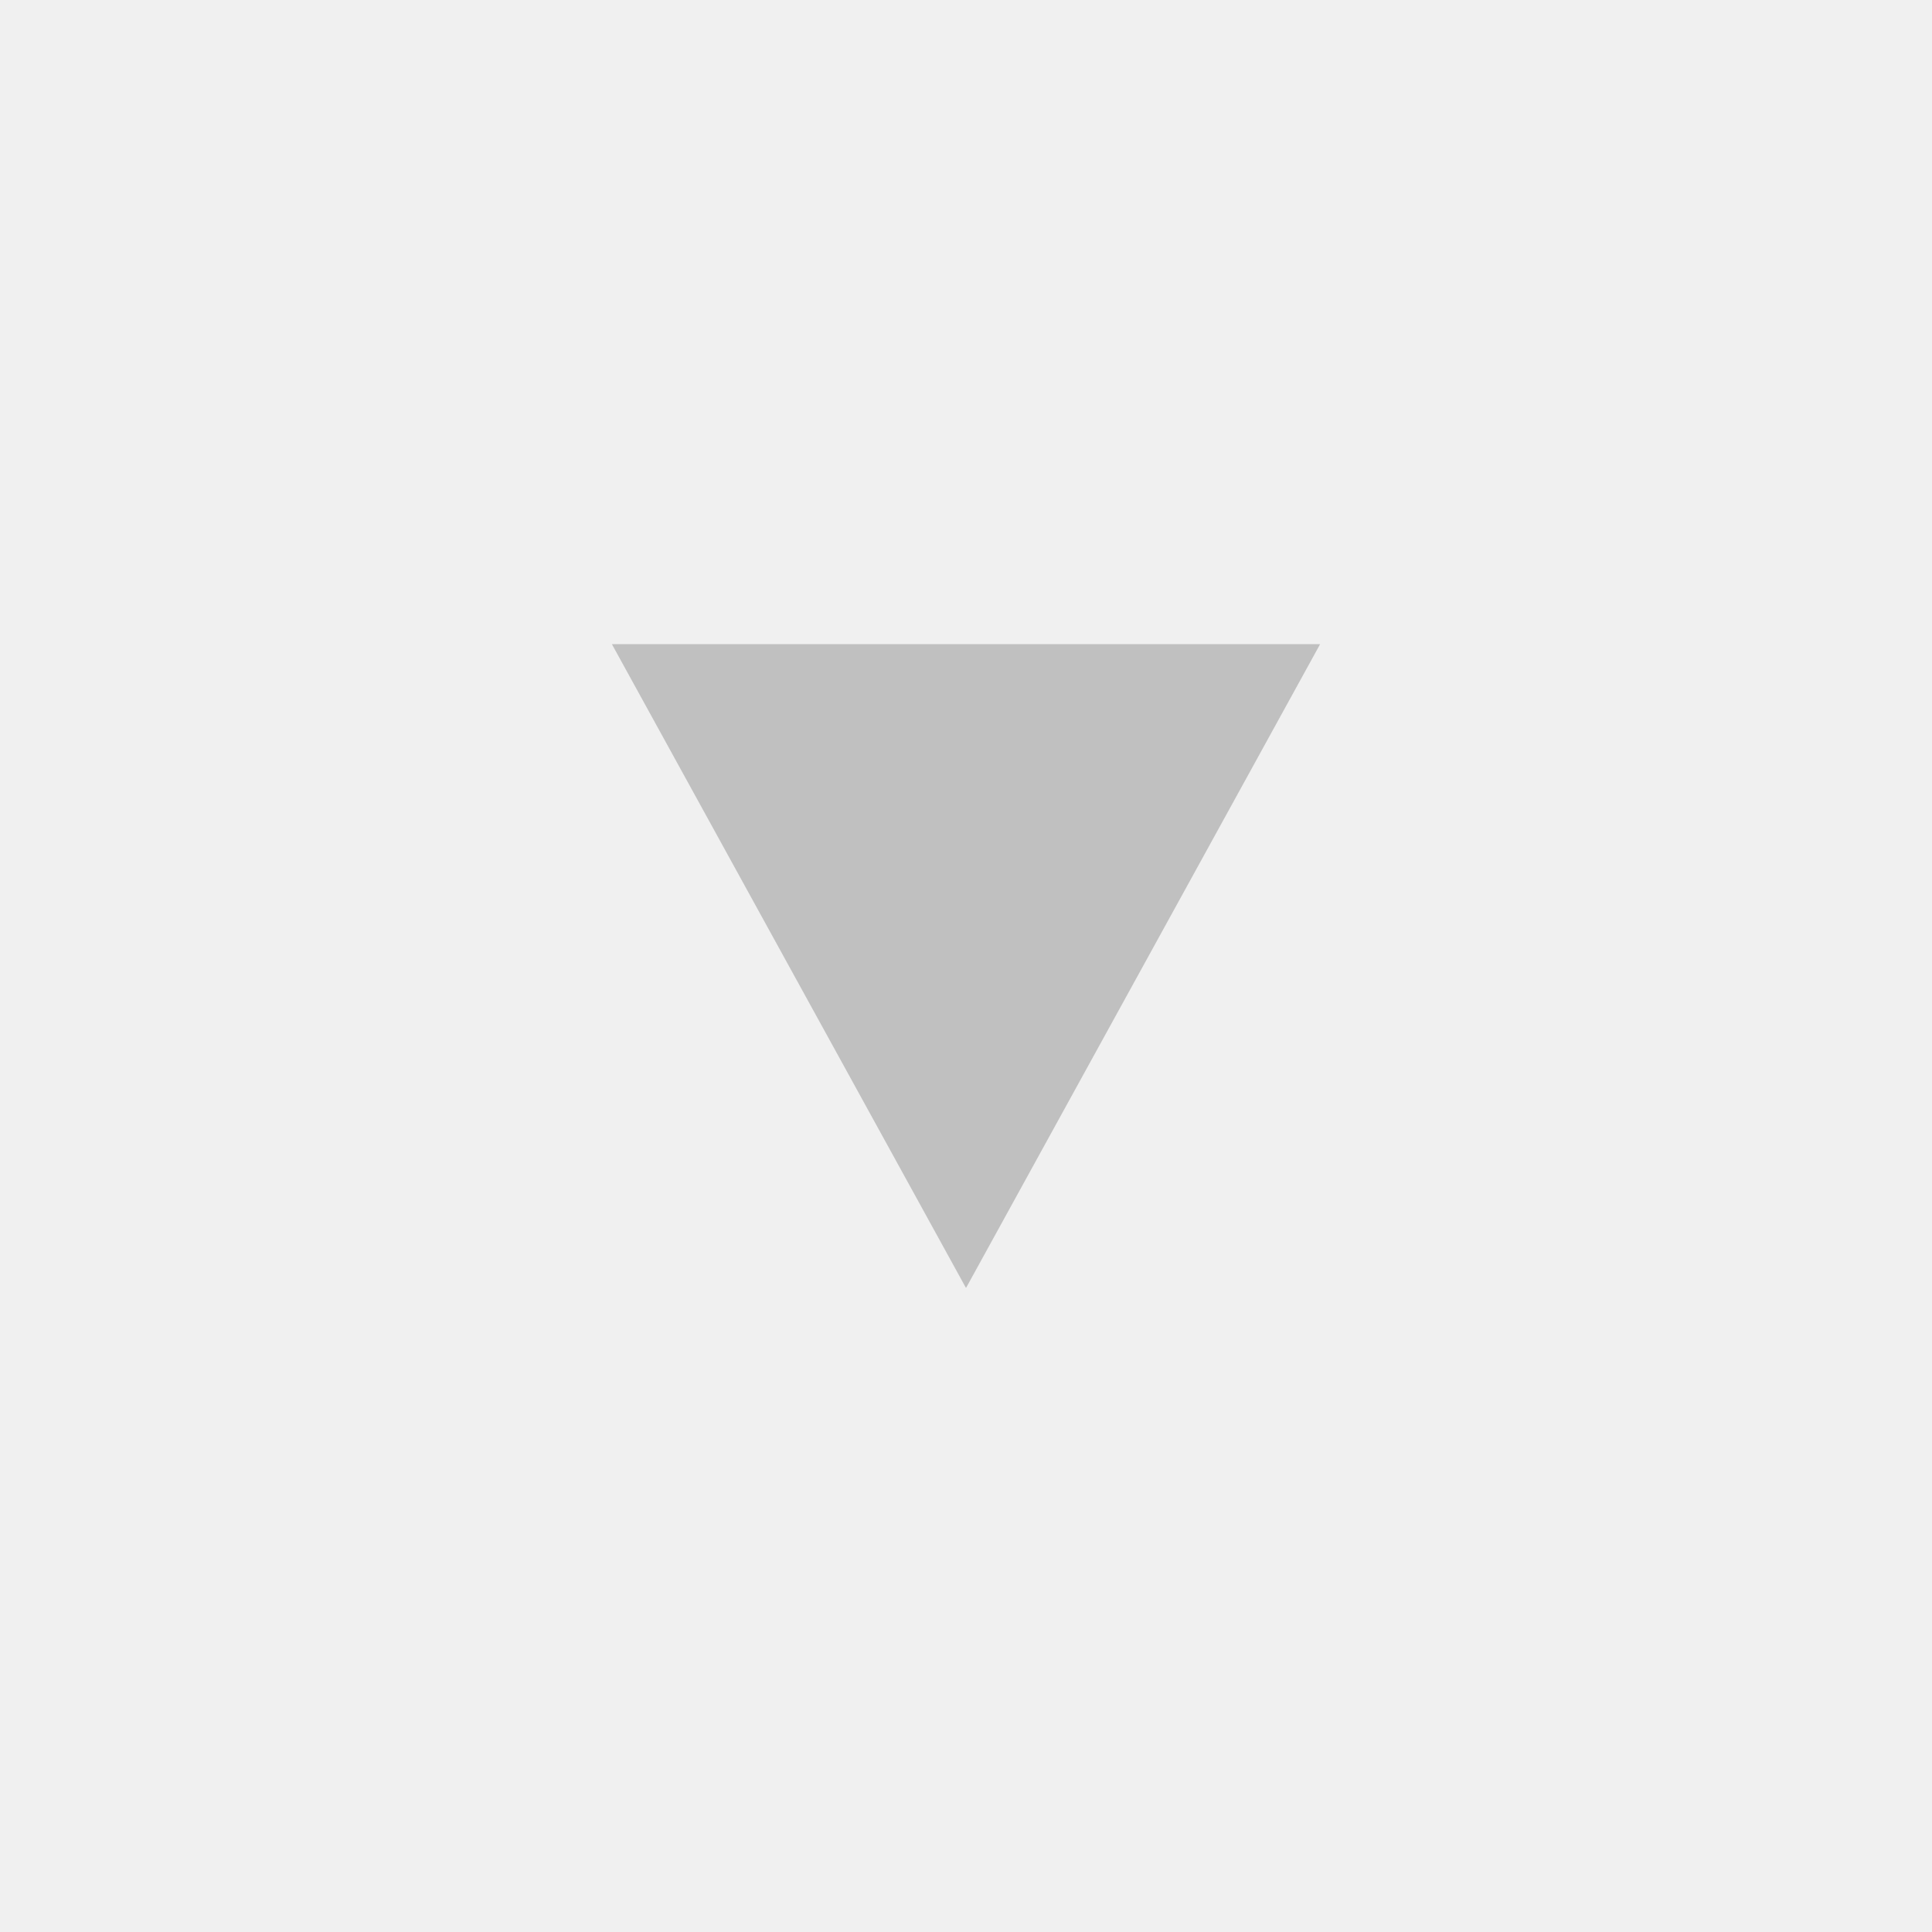
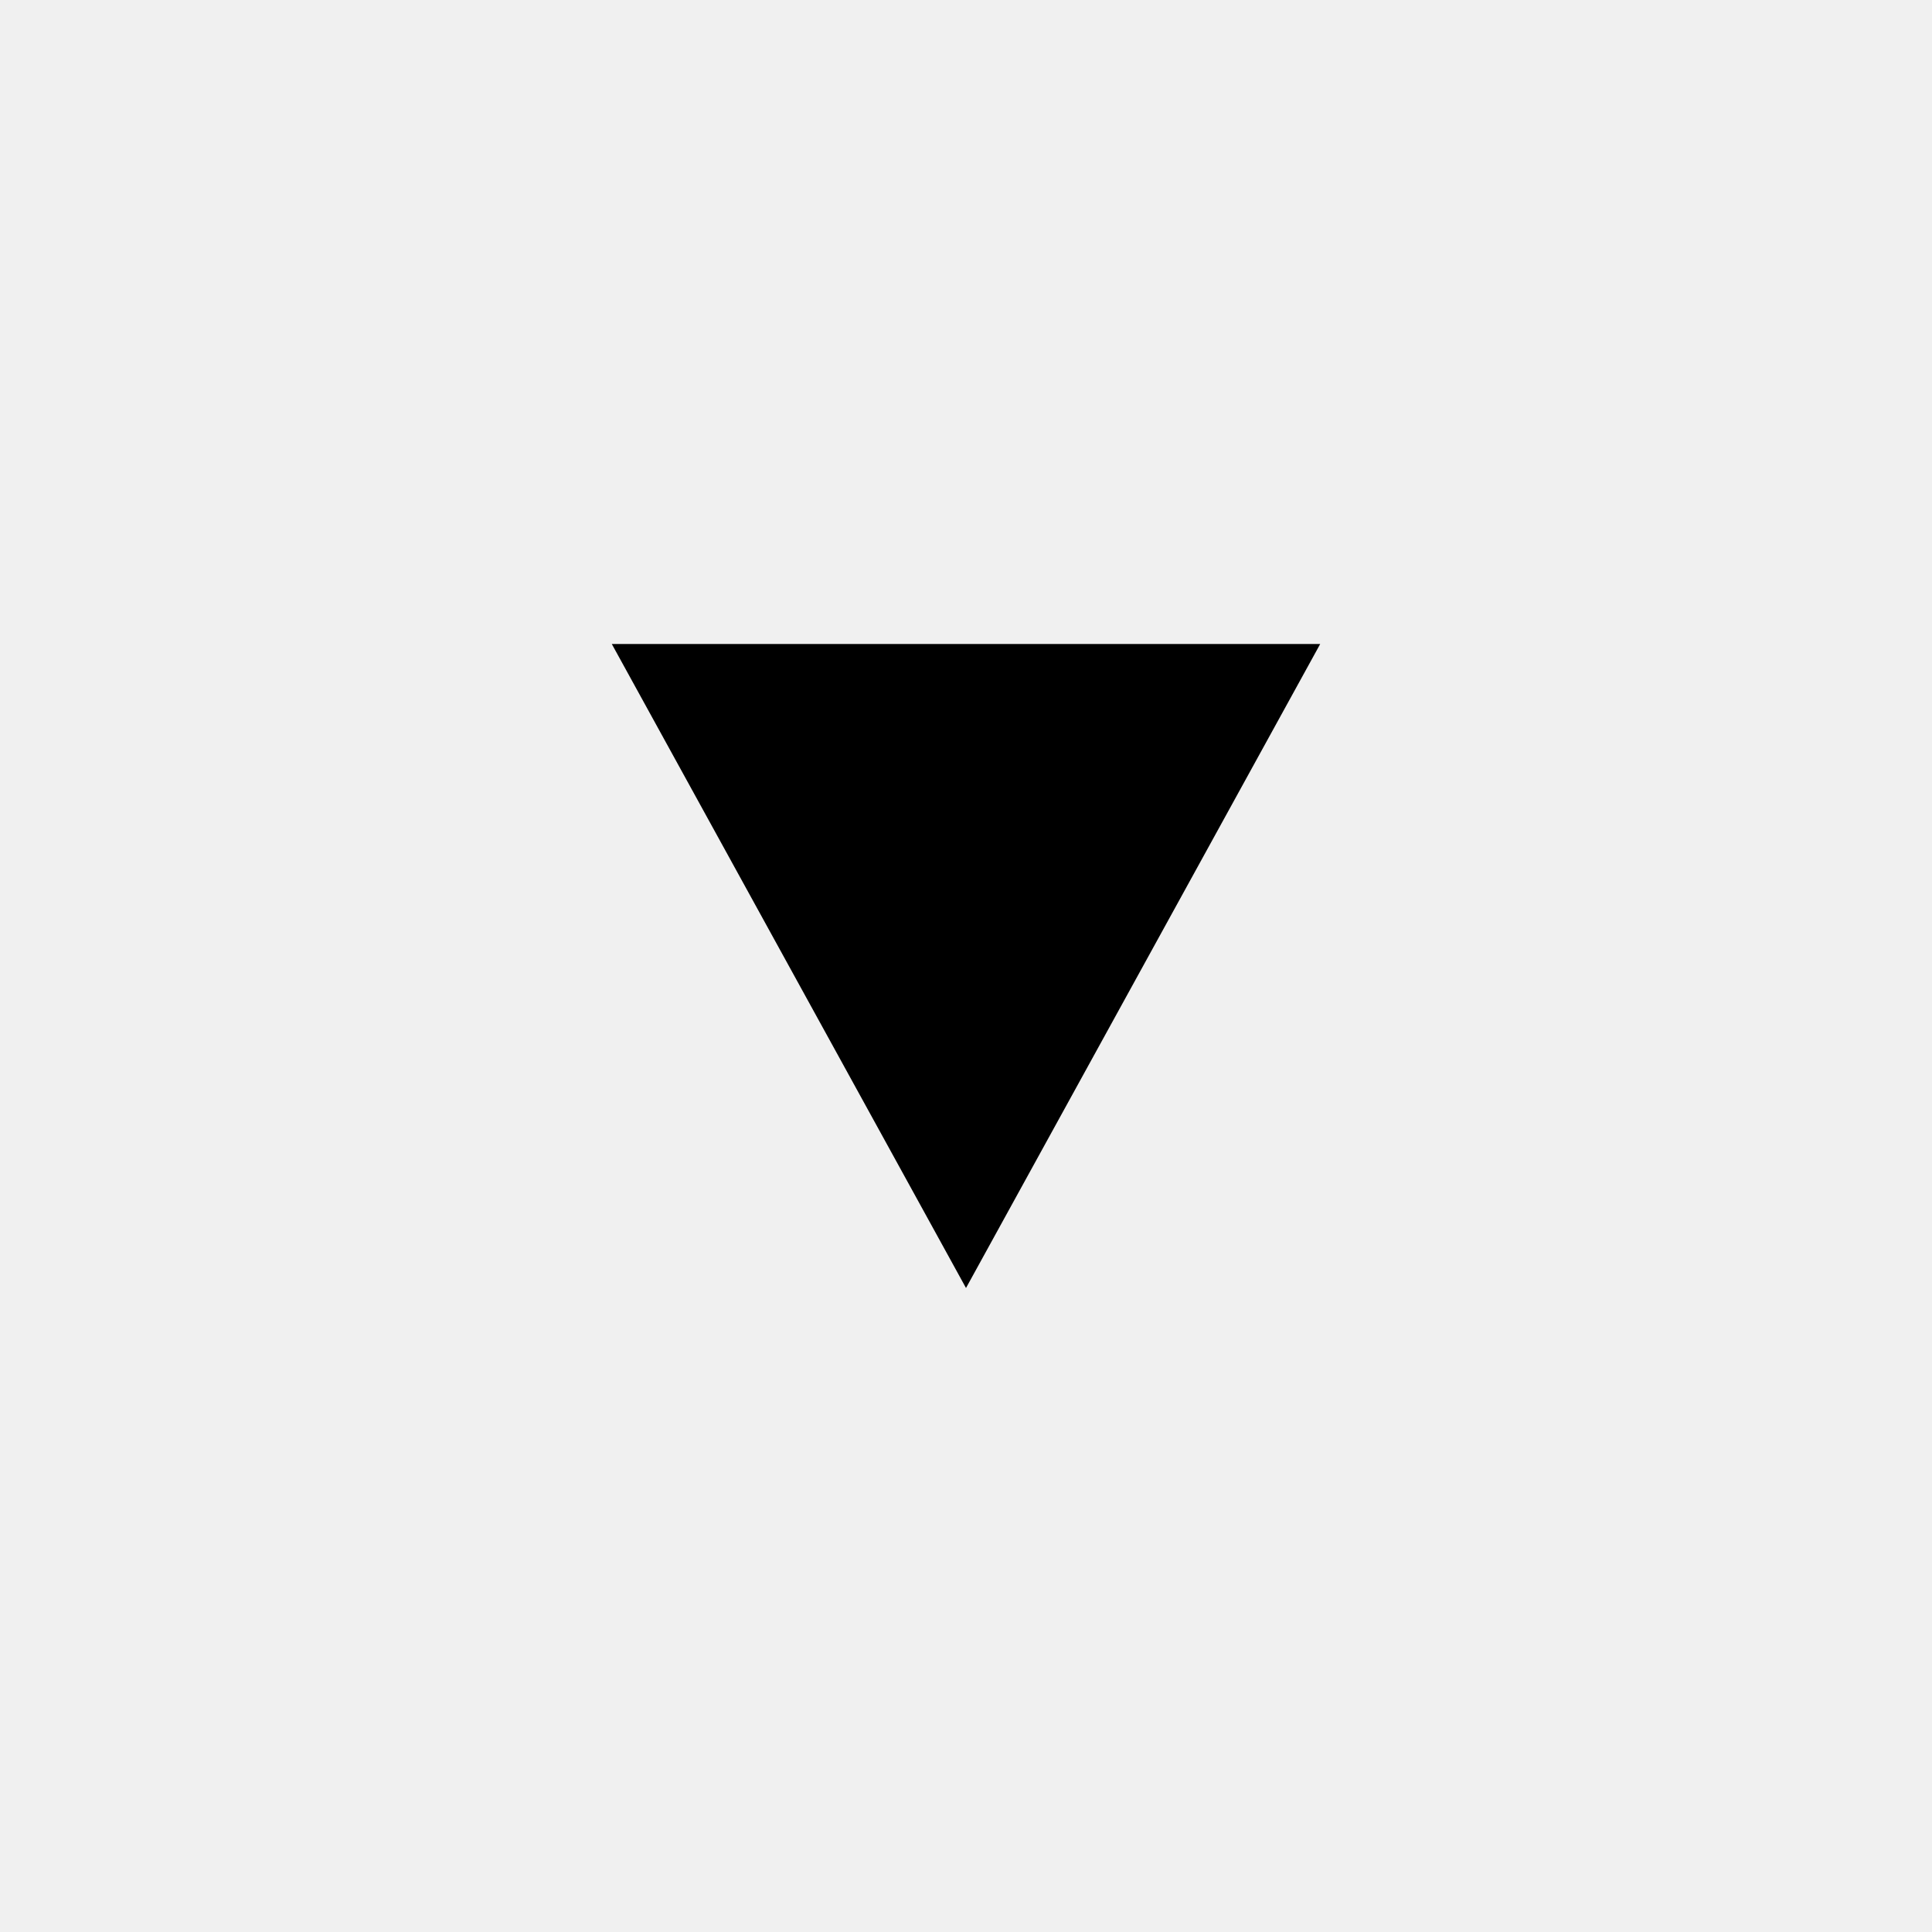
<svg xmlns="http://www.w3.org/2000/svg" width="30" height="30" viewBox="0 0 30 30" fill="none">
-   <g opacity="0.2" clip-path="url(#clip0_37728_681)">
+   <g opacity="1" clip-path="url(#clip0_37728_681)">
    <path d="M15 20L9.5 10L20.5 10" fill="black" />
  </g>
  <defs>
    <clipPath id="clip0_37728_681">
      <rect width="11" height="10" fill="white" transform="translate(20.5 20) rotate(180)" />
    </clipPath>
  </defs>
</svg>
